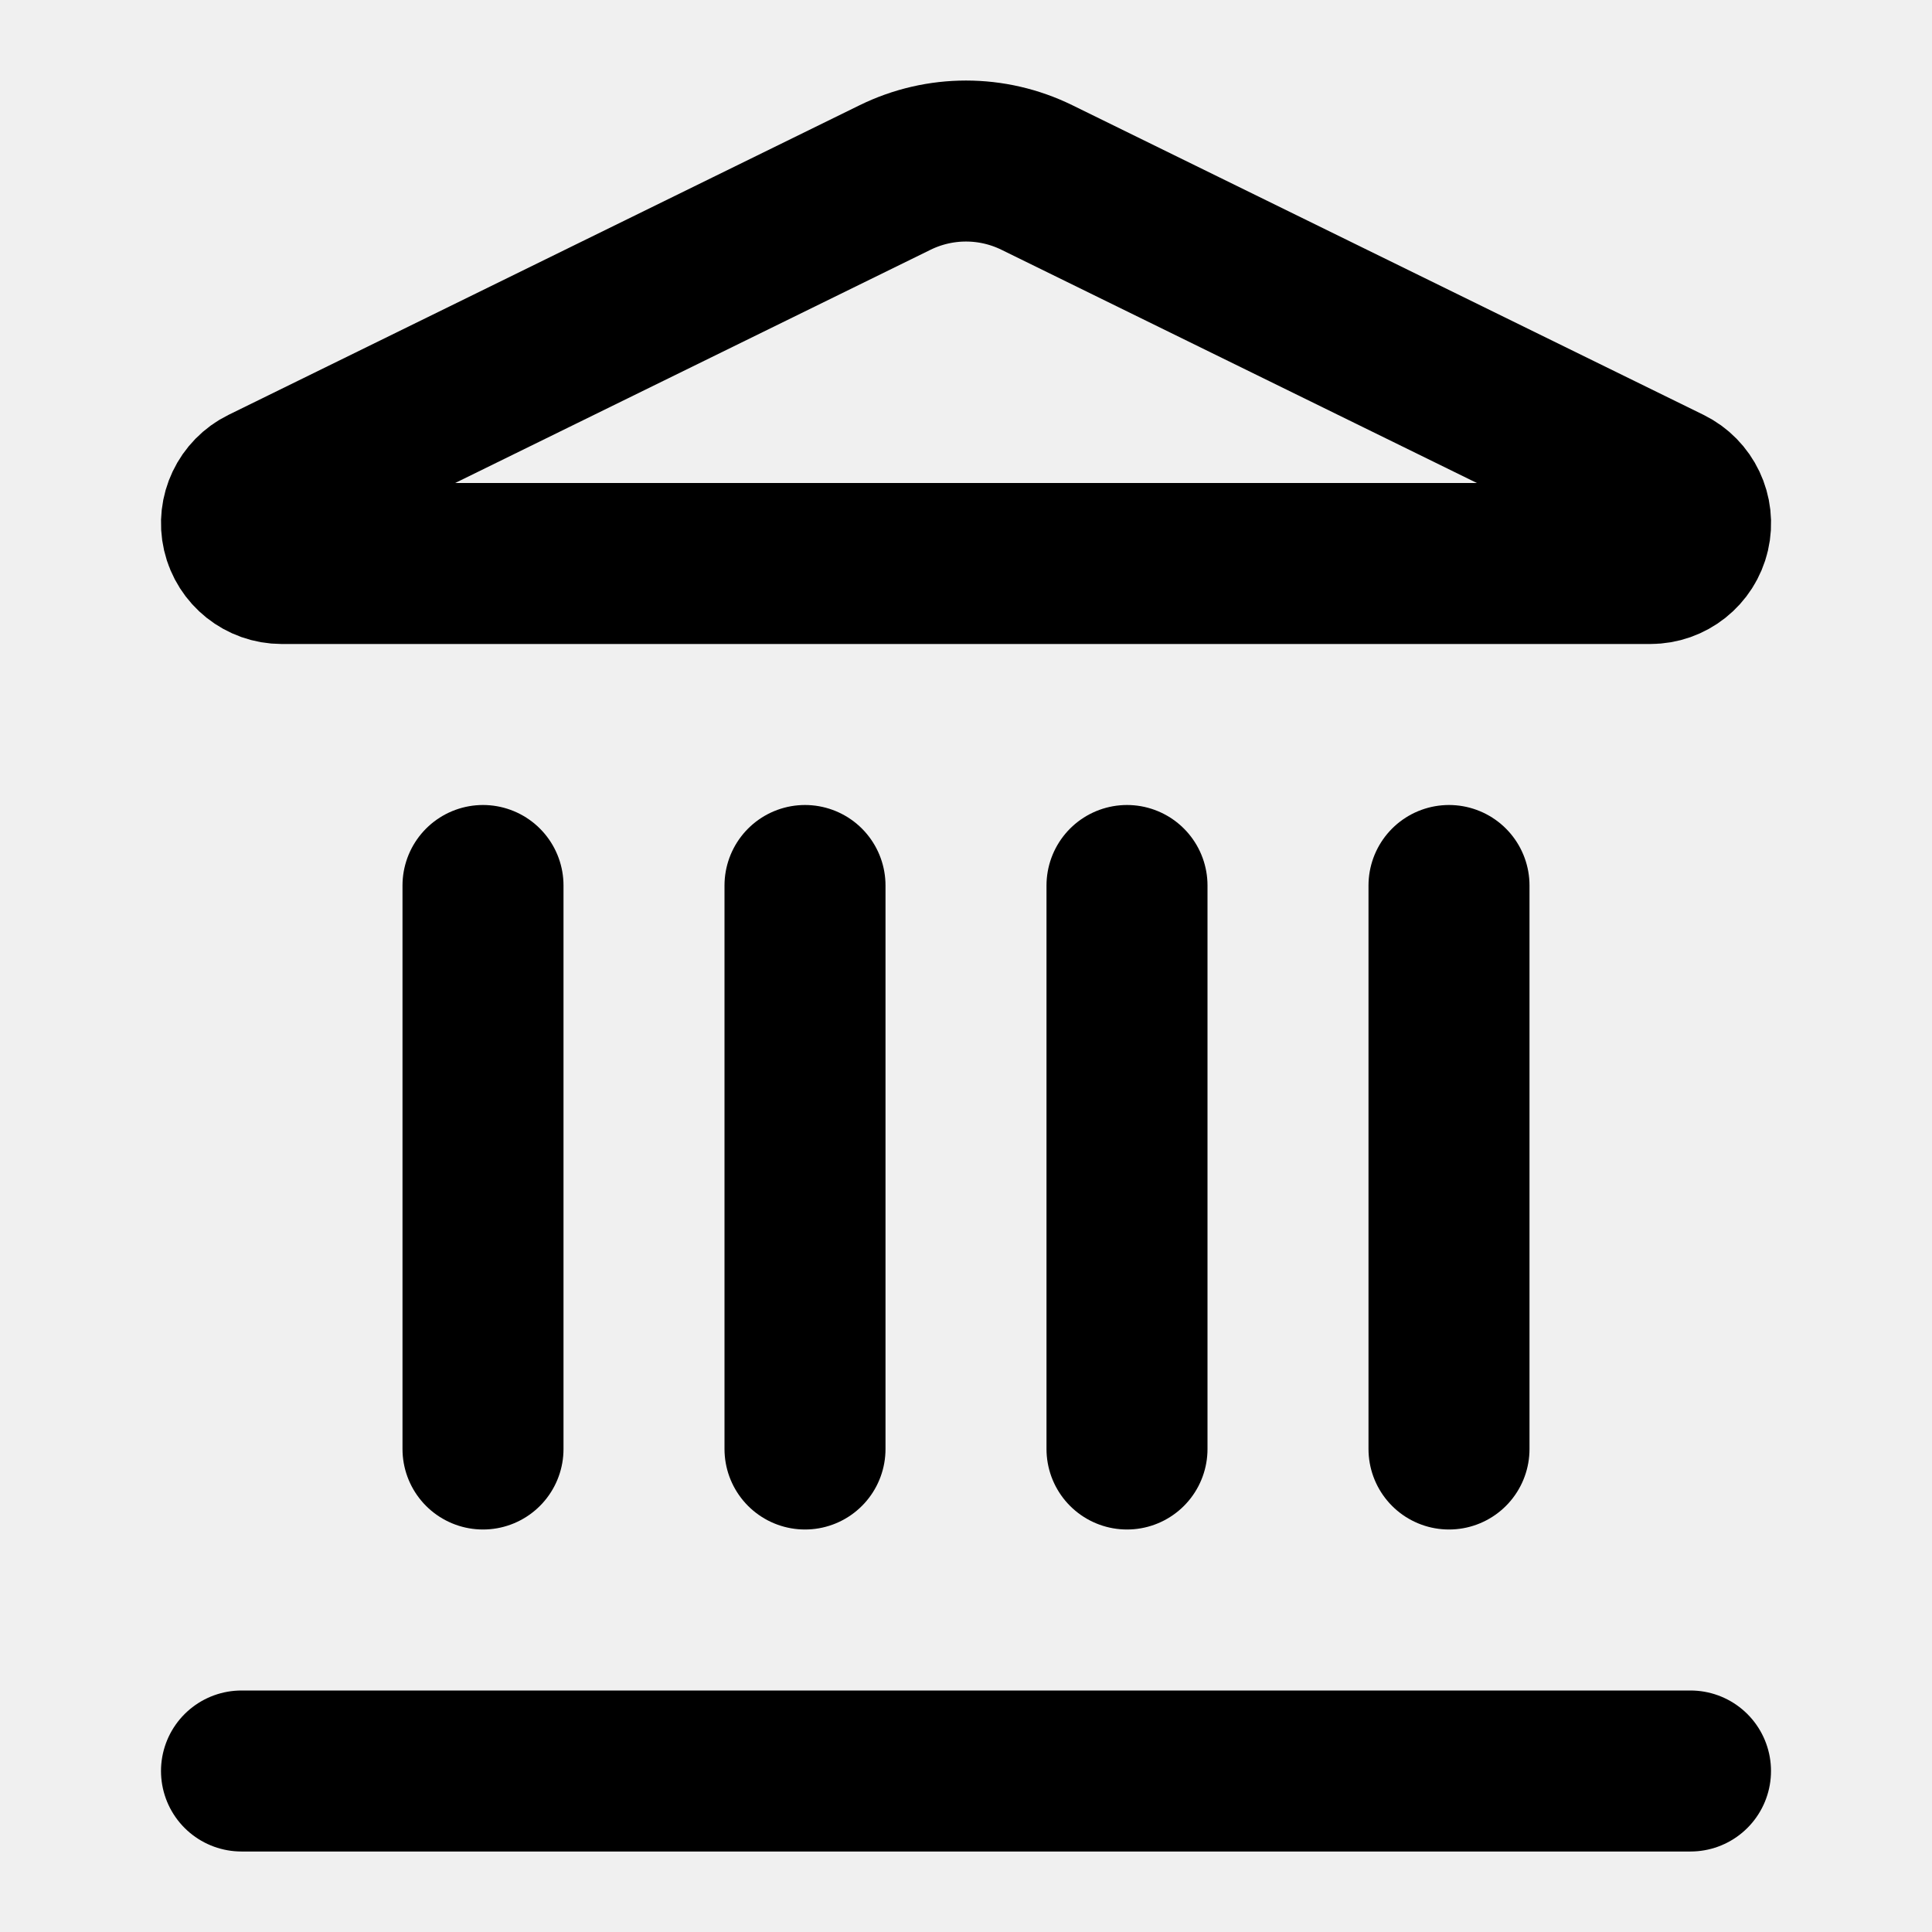
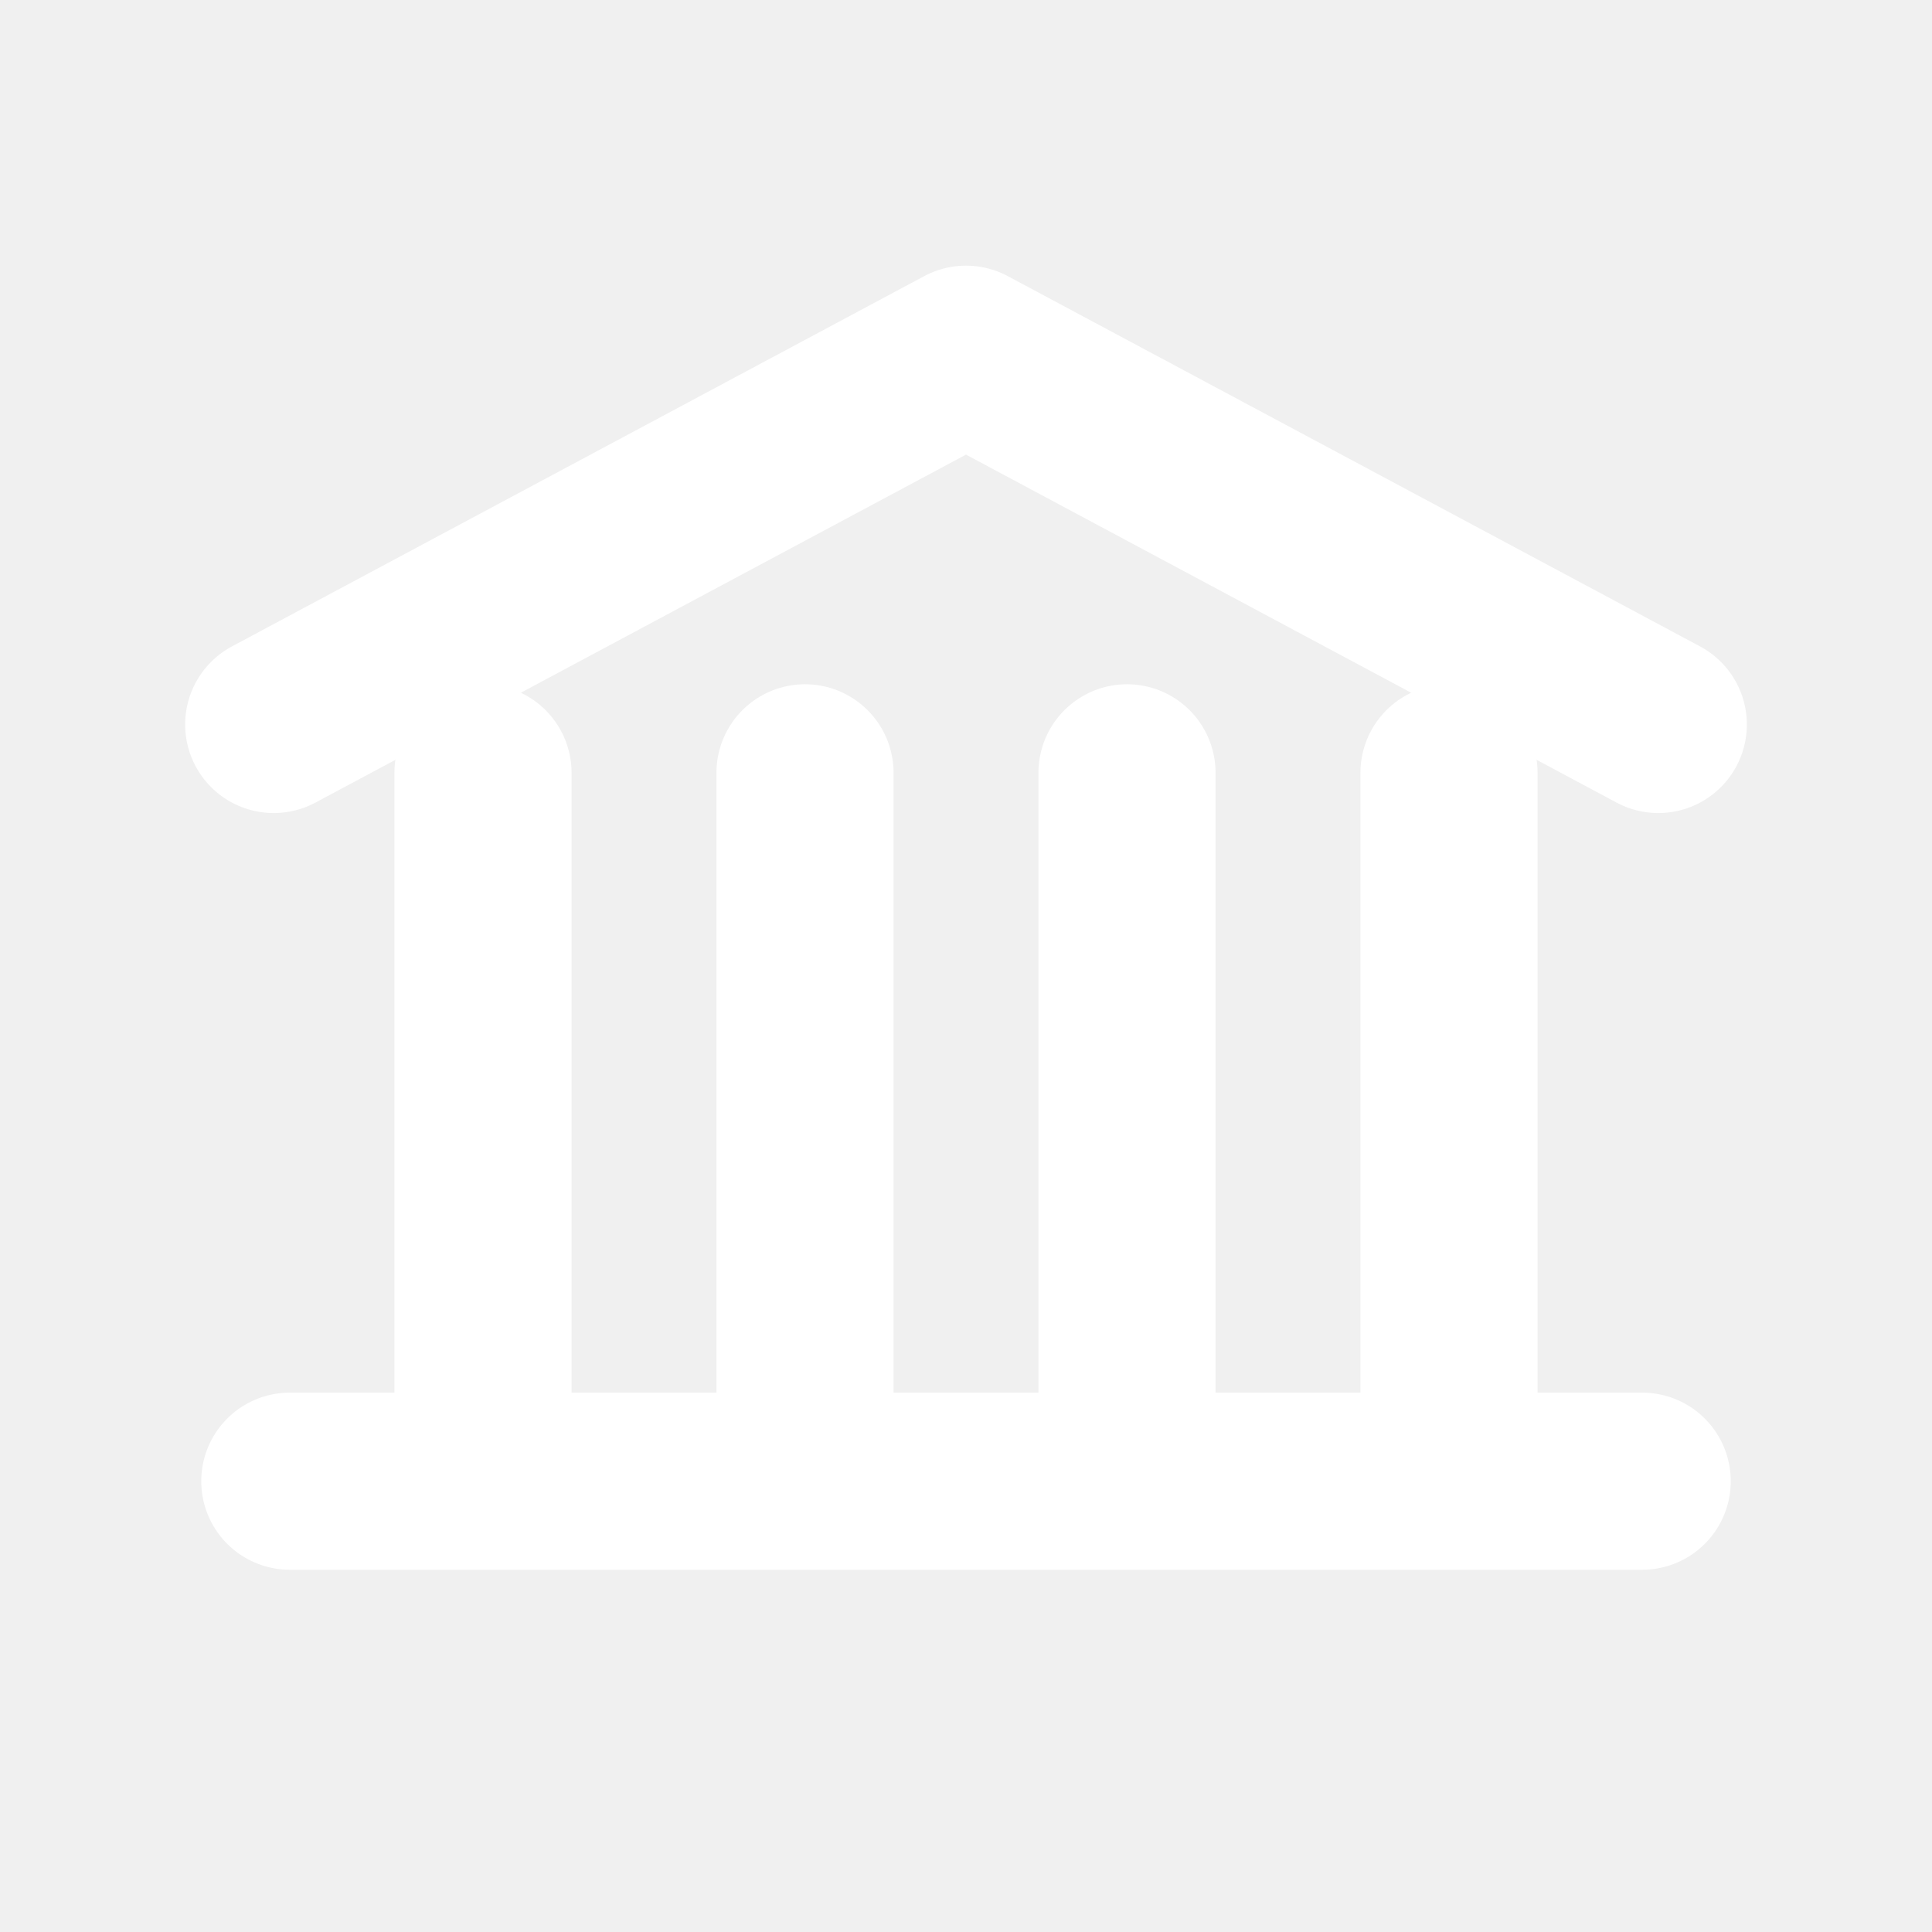
- <svg xmlns="http://www.w3.org/2000/svg" width="24" height="24" viewBox="0 0 24 24" fill="none" stroke="currentColor" stroke-width="2" stroke-linecap="round" stroke-linejoin="round">
-   <path d="M10 18v-7" />
-   <path d="M11.119 2.205a2 2 0 0 1 1.762 0l7.84 3.846A.5.5 0 0 1 20.5 7h-17a.5.5 0 0 1-.22-.949z" />
-   <path d="M14 18v-7" />
-   <path d="M18 18v-7" />
-   <path d="M3 22h18" />
-   <path d="M6 18v-7" />
+ <svg xmlns="http://www.w3.org/2000/svg" viewBox="0 0 24 24" fill="none" stroke="#ffffff" stroke-width="2.2" stroke-linecap="round" stroke-linejoin="round">
+   <path d="M3.4 9 12 4.4 20.6 9" />
+   <path d="M6 9.6V18" />
+   <path d="M10 9.6V18" />
+   <path d="M14 9.6V18" />
+   <path d="M18 9.6V18" />
+   <path d="M3.6 18.4H20.4" />
</svg>
